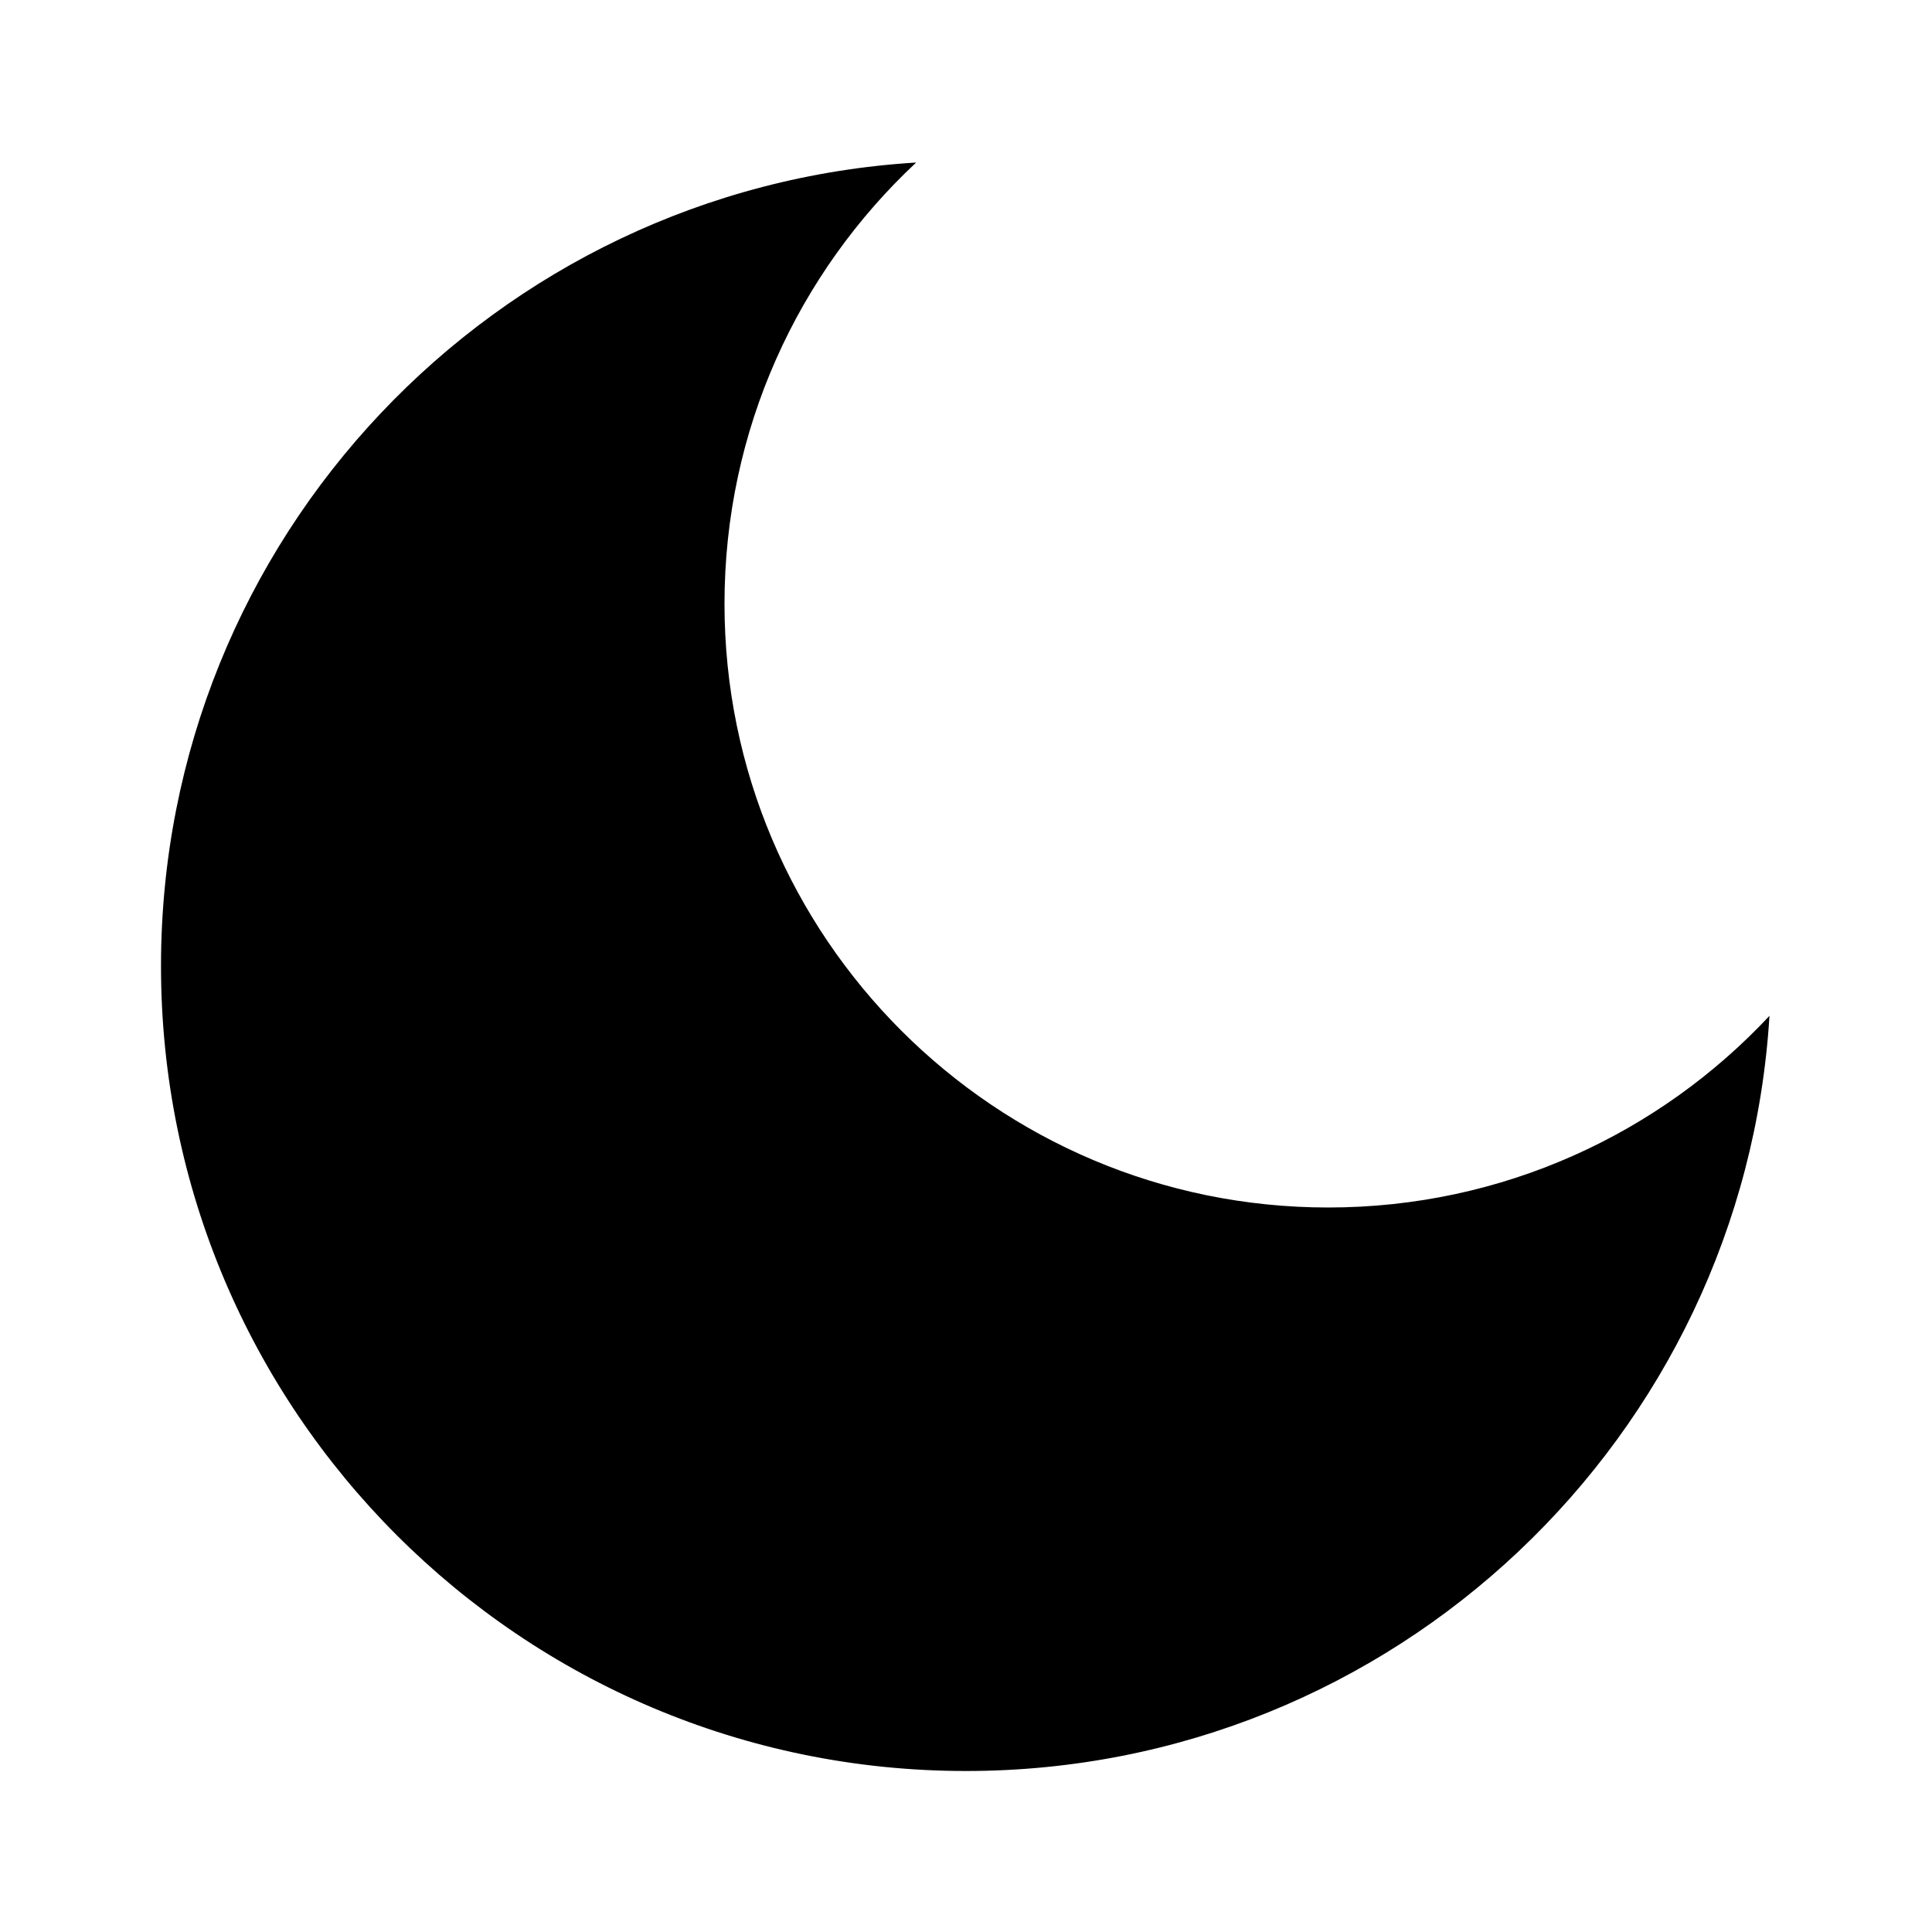
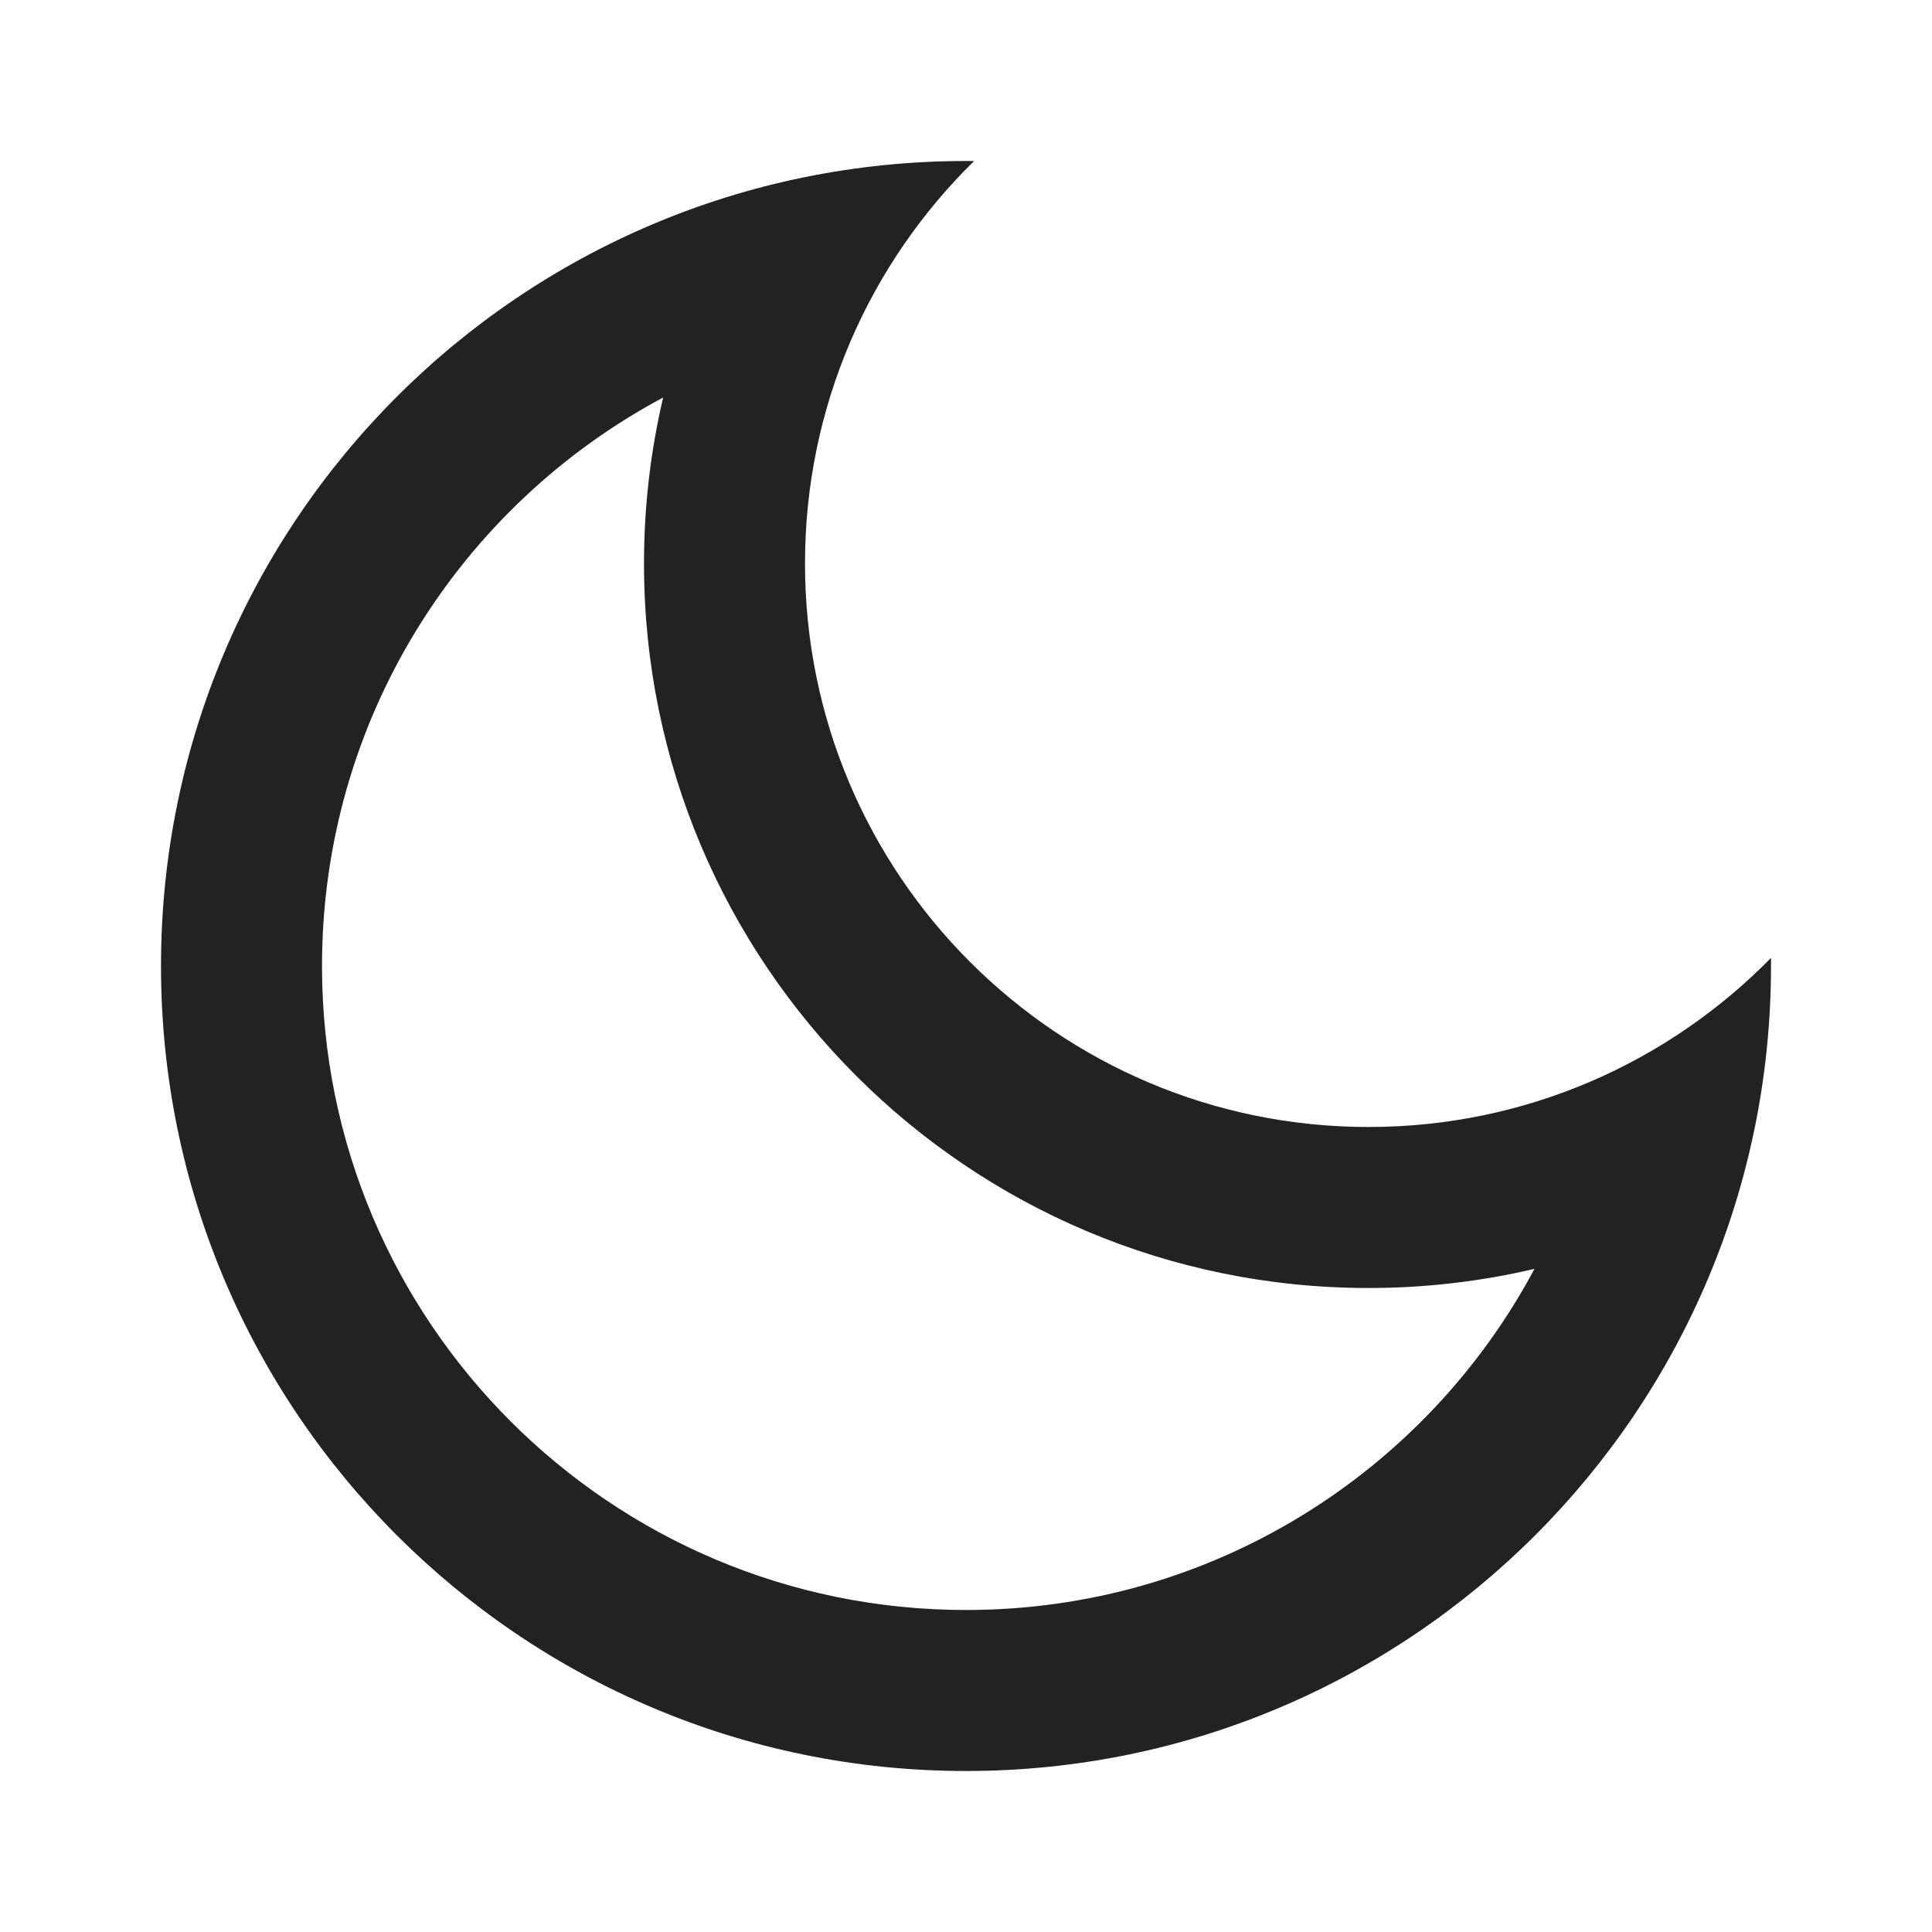
- <svg xmlns="http://www.w3.org/2000/svg" viewBox="0 0 24 24" fill="currentColor">
-   <path d="M11.381 2.019C9.916 3.388 9 5.337 9 7.5C9 11.642 12.358 15 16.5 15C18.663 15 20.612 14.084 21.981 12.619C21.661 17.854 17.315 22 12 22C6.477 22 2 17.523 2 12C2 6.685 6.146 2.339 11.381 2.019Z" />
+ <svg xmlns="http://www.w3.org/2000/svg" viewBox="0 0 24 24" fill="rgba(34,34,34,1)">
+   <path d="M10 7C10 10.866 13.134 14 17 14C18.958 14 20.729 13.196 22 11.899C22 11.933 22 11.966 22 12C22 17.523 17.523 22 12 22C6.477 22 2 17.523 2 12C2 6.477 6.477 2 12 2C12.034 2 12.067 2 12.101 2C10.804 3.271 10 5.042 10 7ZM4 12C4 16.418 7.582 20 12 20C15.058 20 17.716 18.284 19.062 15.762C18.395 15.919 17.703 16 17 16C12.029 16 8 11.971 8 7C8 6.296 8.081 5.605 8.238 4.938C5.716 6.284 4 8.942 4 12Z" />
</svg>
